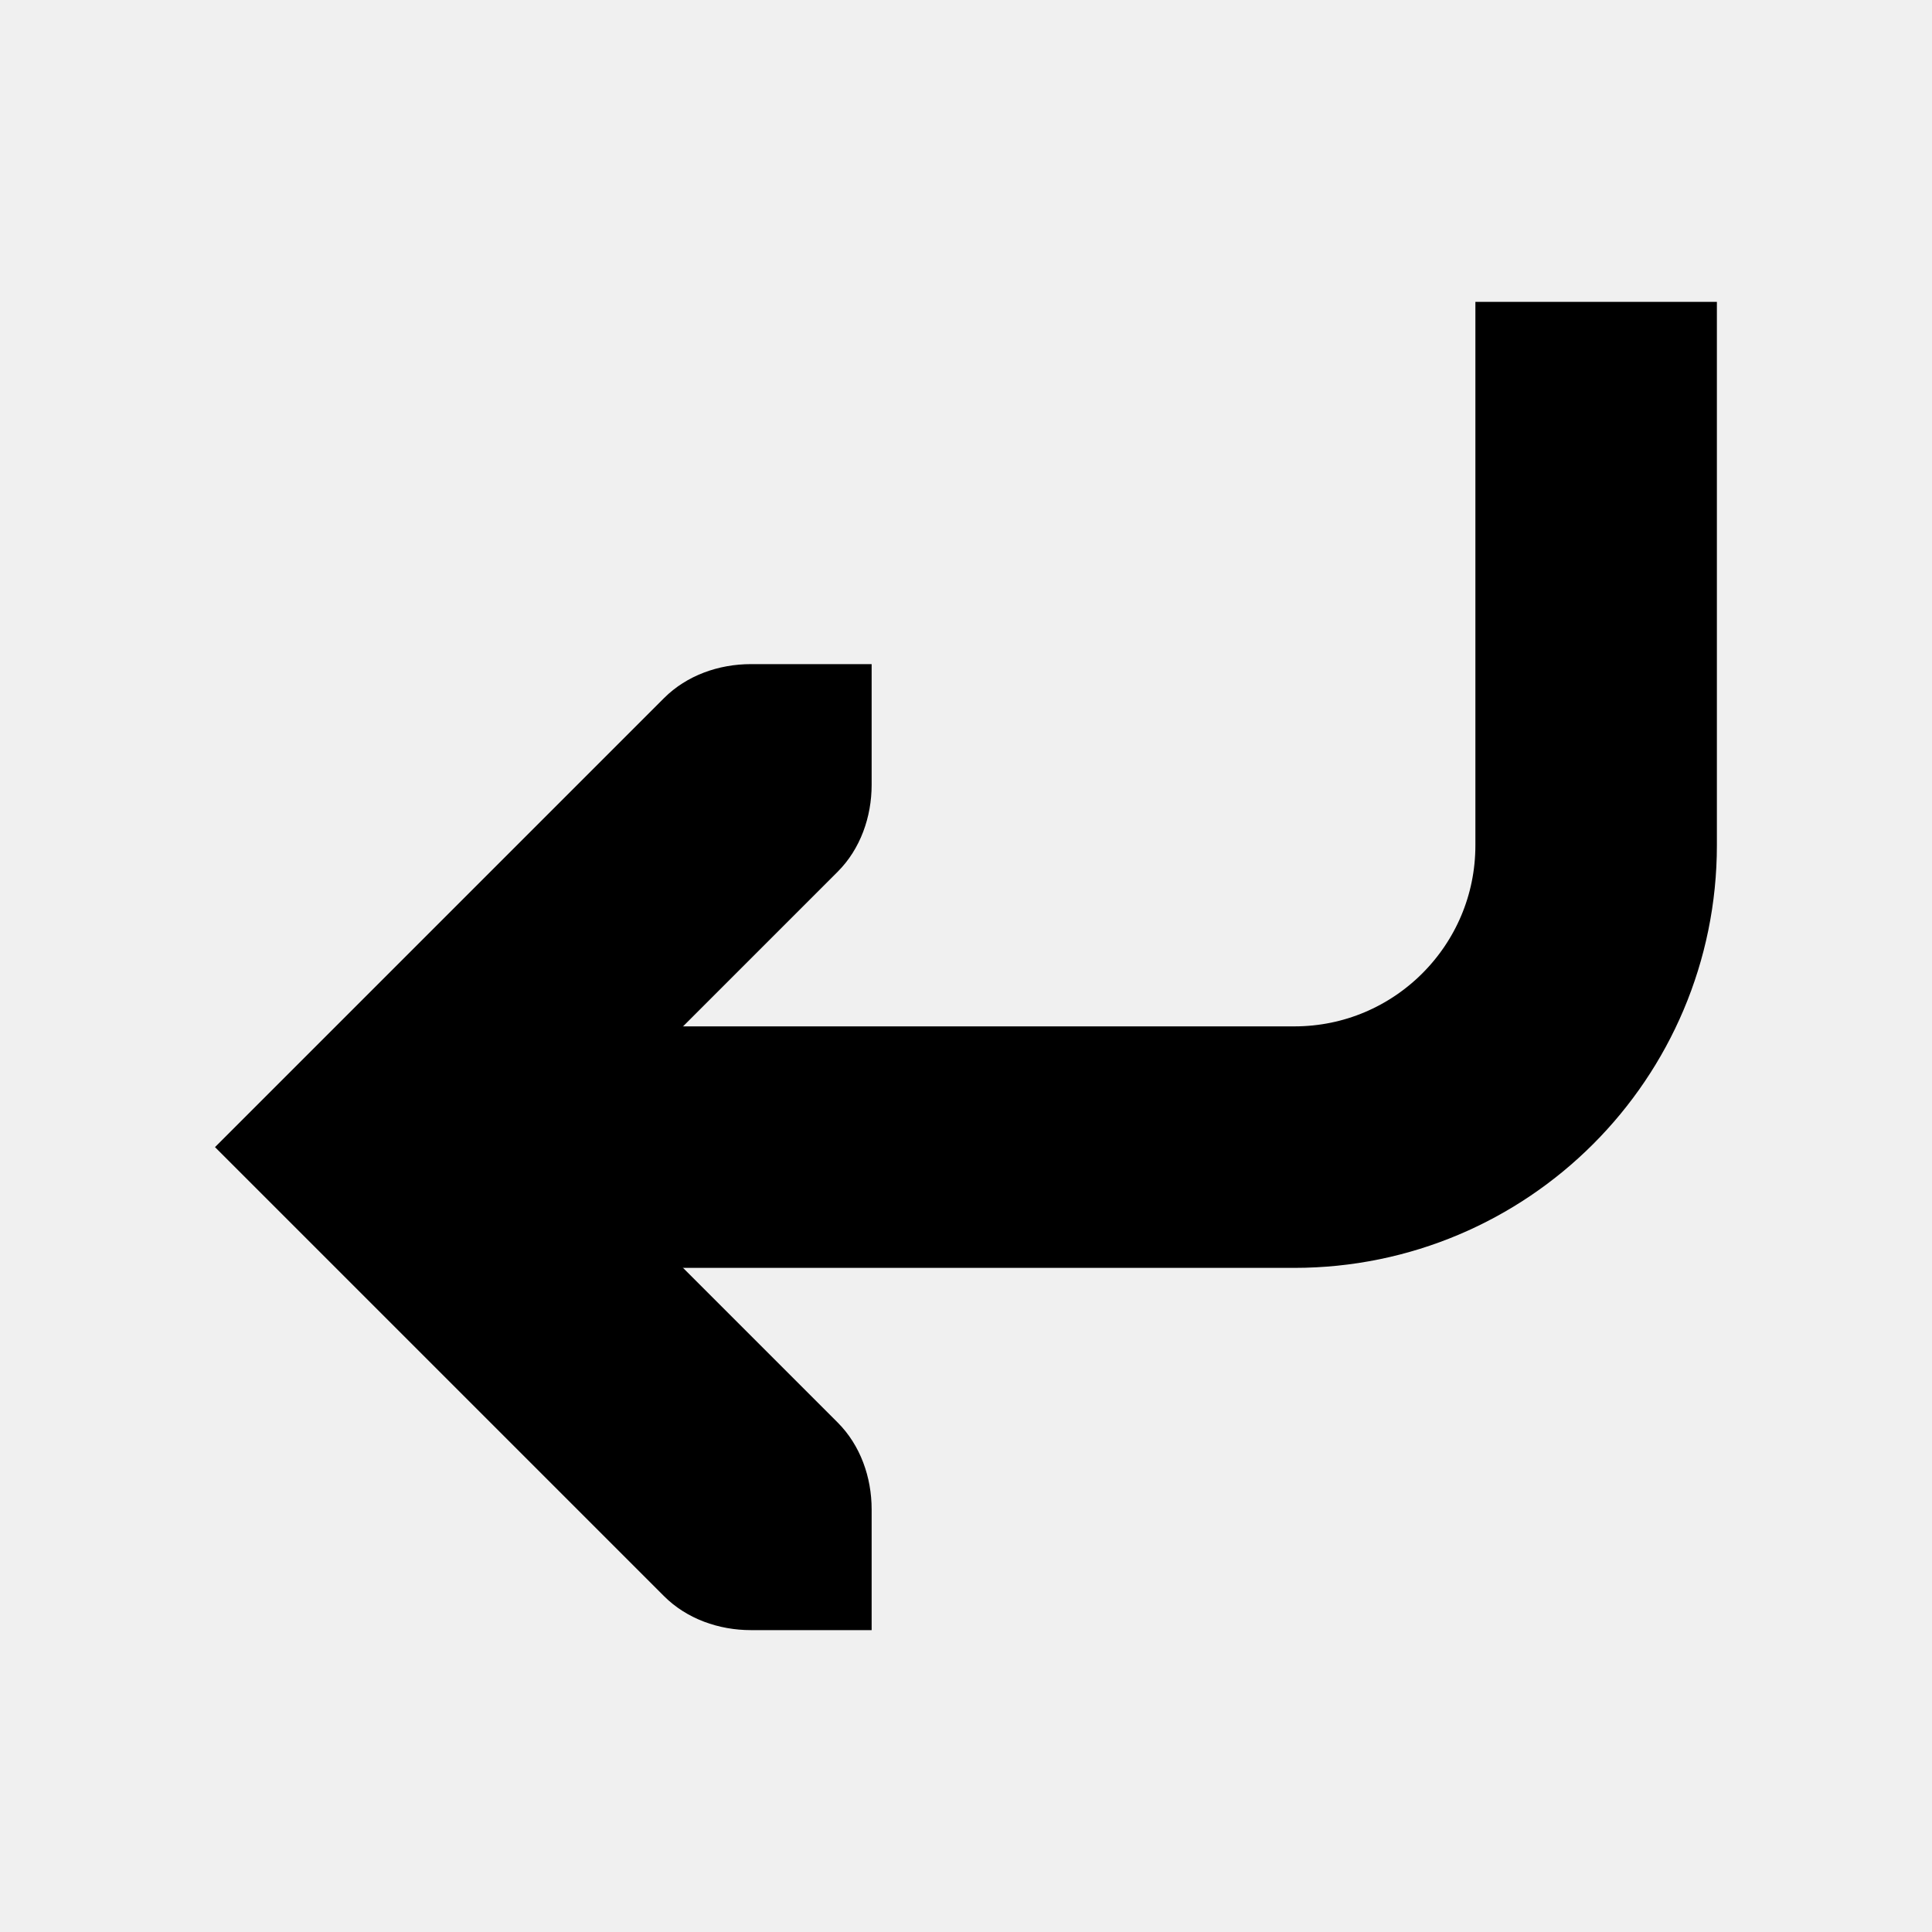
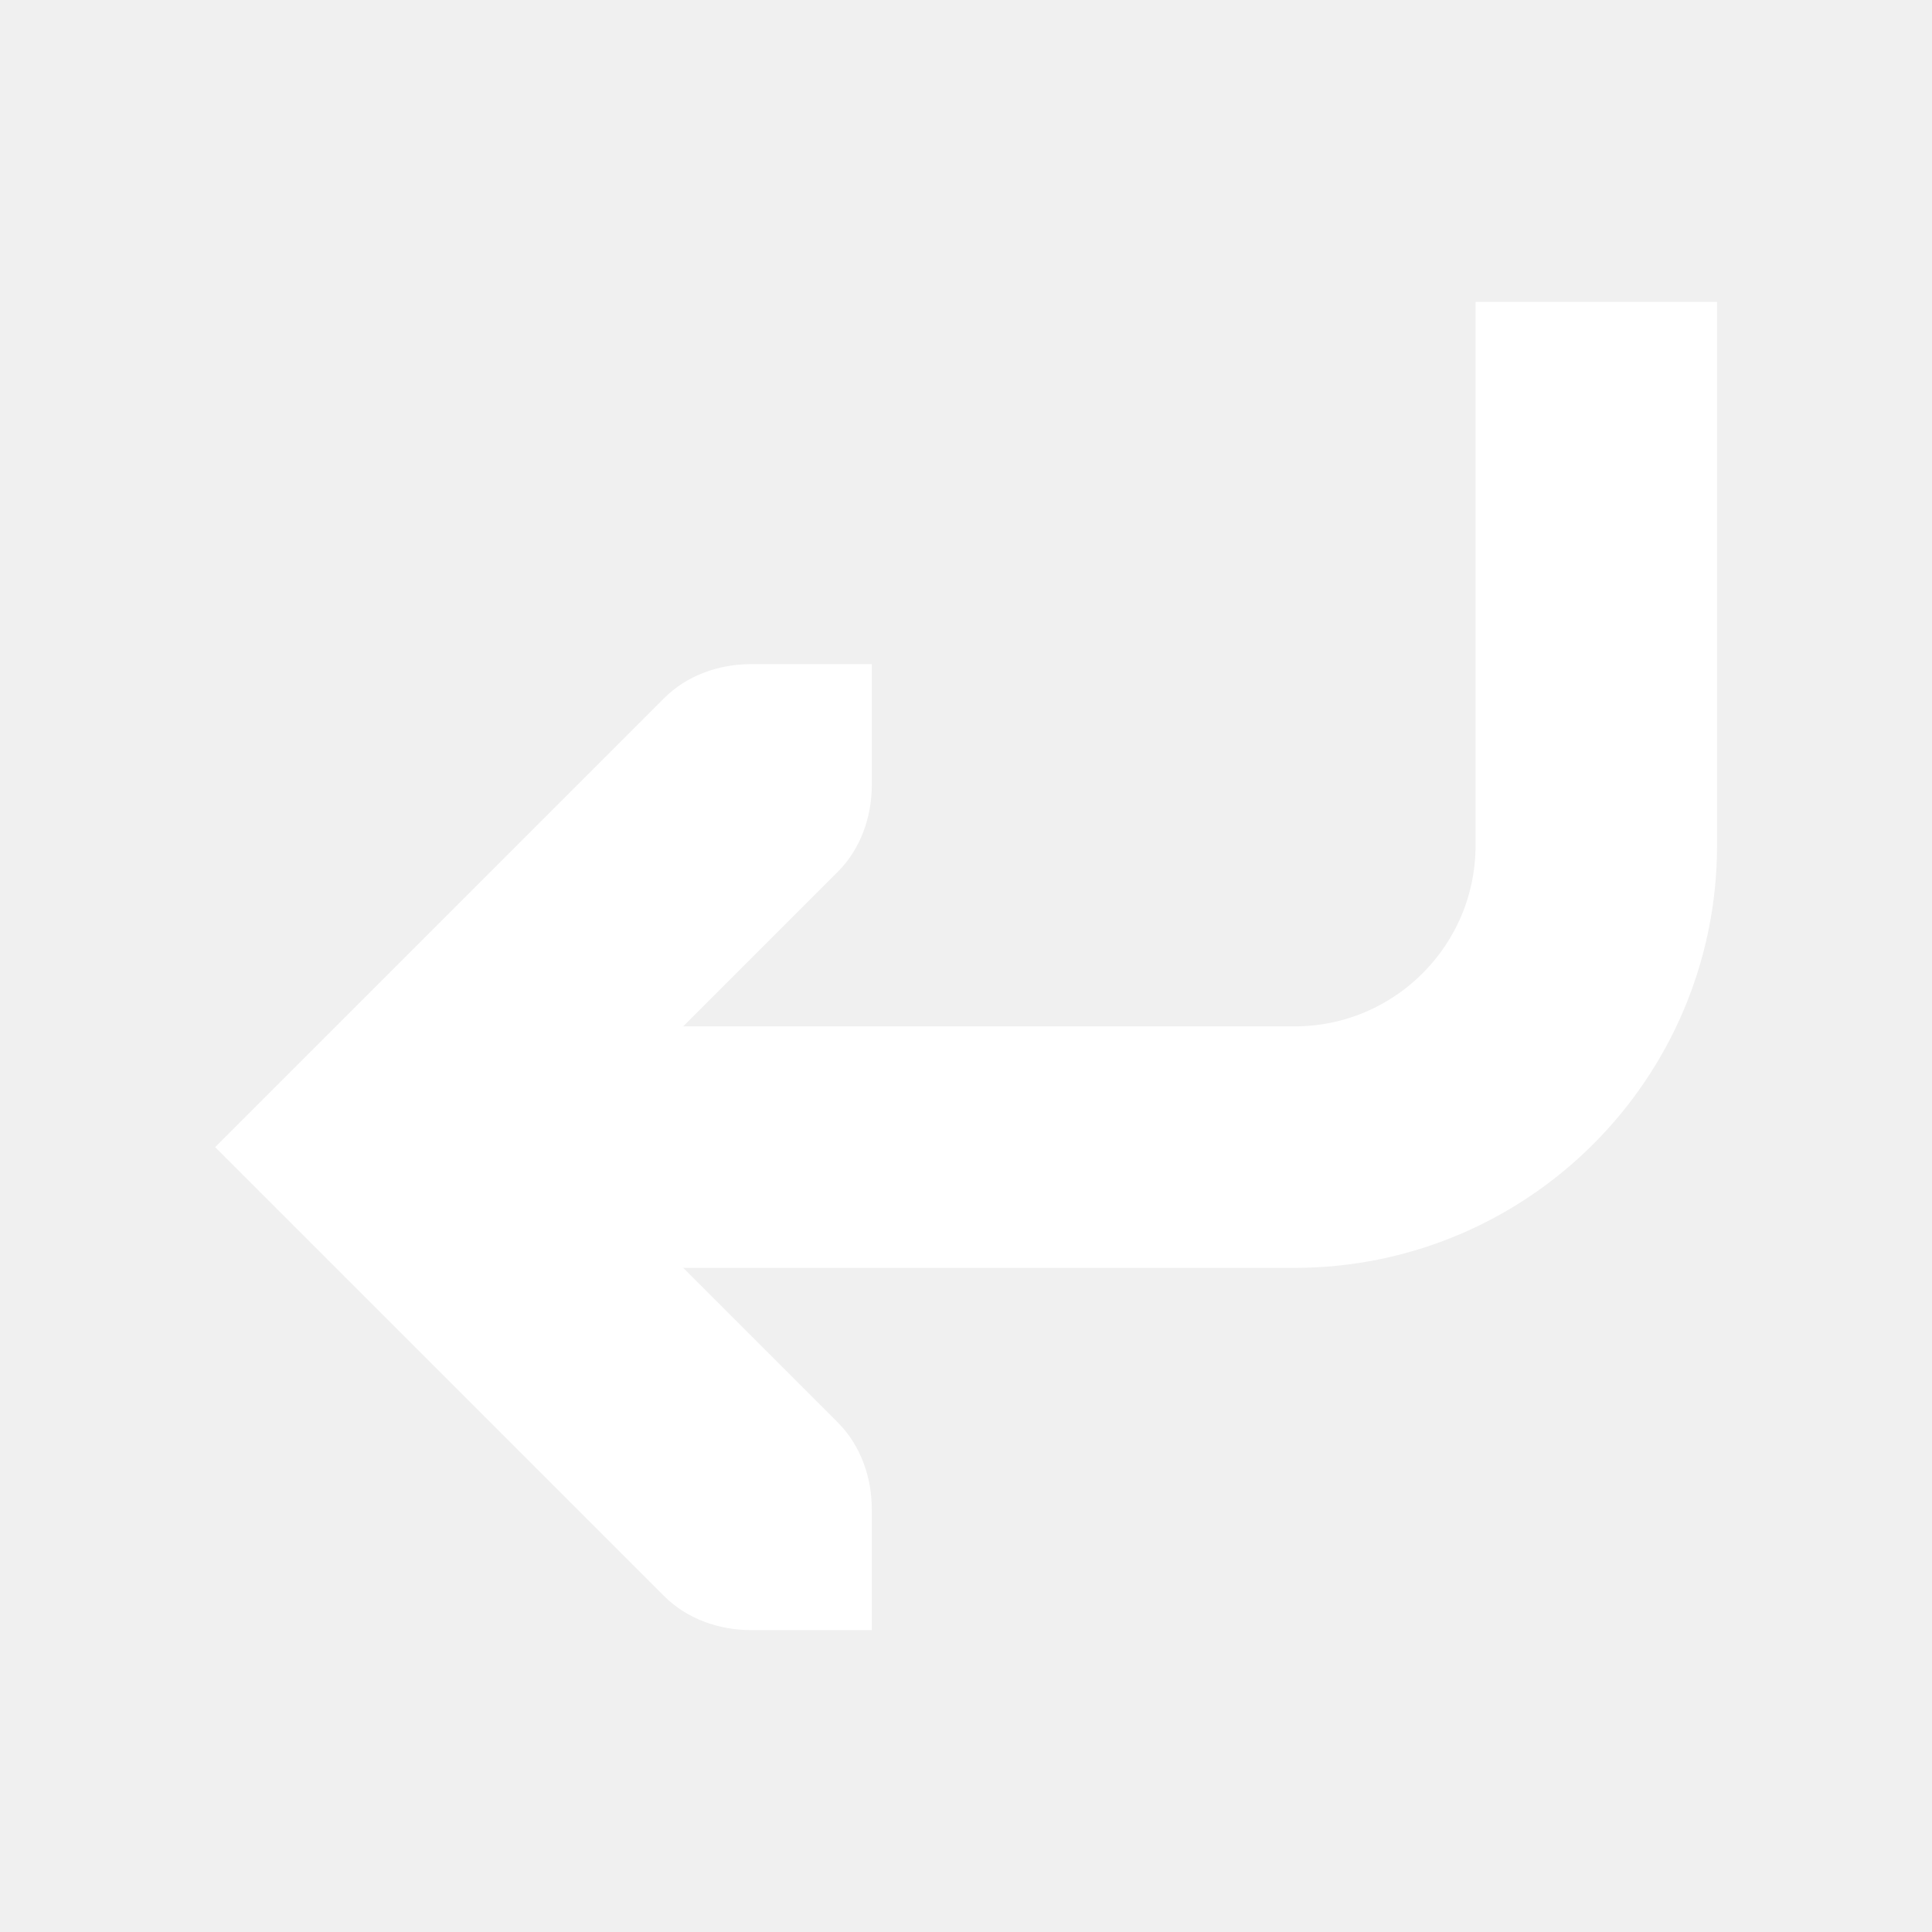
<svg xmlns="http://www.w3.org/2000/svg" width="32" height="32" version="1.1" viewBox="0 0 32 32">
-   <g transform="matrix(2,0,0,2,-281.5629,-1615)">
-     <path d="m 148,821 h -1 c -0.265,0 -0.531,-0.093 -0.719,-0.281 l -3.719,-3.719 c 0,0 2.479,-2.479 3.719,-3.719 0.188,-0.188 0.453,-0.281 0.719,-0.281 h 1 v 1 c 0,0.265 -0.093,0.531 -0.281,0.719 l -2.281,2.281 2.281,2.281 c 0.188,0.188 0.281,0.453 0.281,0.719 z" />
-     <path style="fill:none;stroke:#000000;stroke-width:2" d="m 154,810 v 4.5 c 0,1.381 -1.119,2.5 -2.5,2.5 h -6.5" />
+   <g transform="matrix(2 0 0 2 -281.56 -1615)">
+     <path d="m148 821h-1c-0.265 0-0.531-0.093-0.719-0.281l-3.719-3.719s2.479-2.479 3.719-3.719c0.188-0.188 0.453-0.281 0.719-0.281h1v1c0 0.265-0.093 0.531-0.281 0.719l-2.281 2.281 2.281 2.281c0.188 0.188 0.281 0.453 0.281 0.719z" fill="#fff" />
+     <path d="m154 810v4.5c0 1.381-1.119 2.5-2.5 2.5h-6.5" fill="none" stroke="#fff" stroke-width="2" />
  </g>
</svg>
